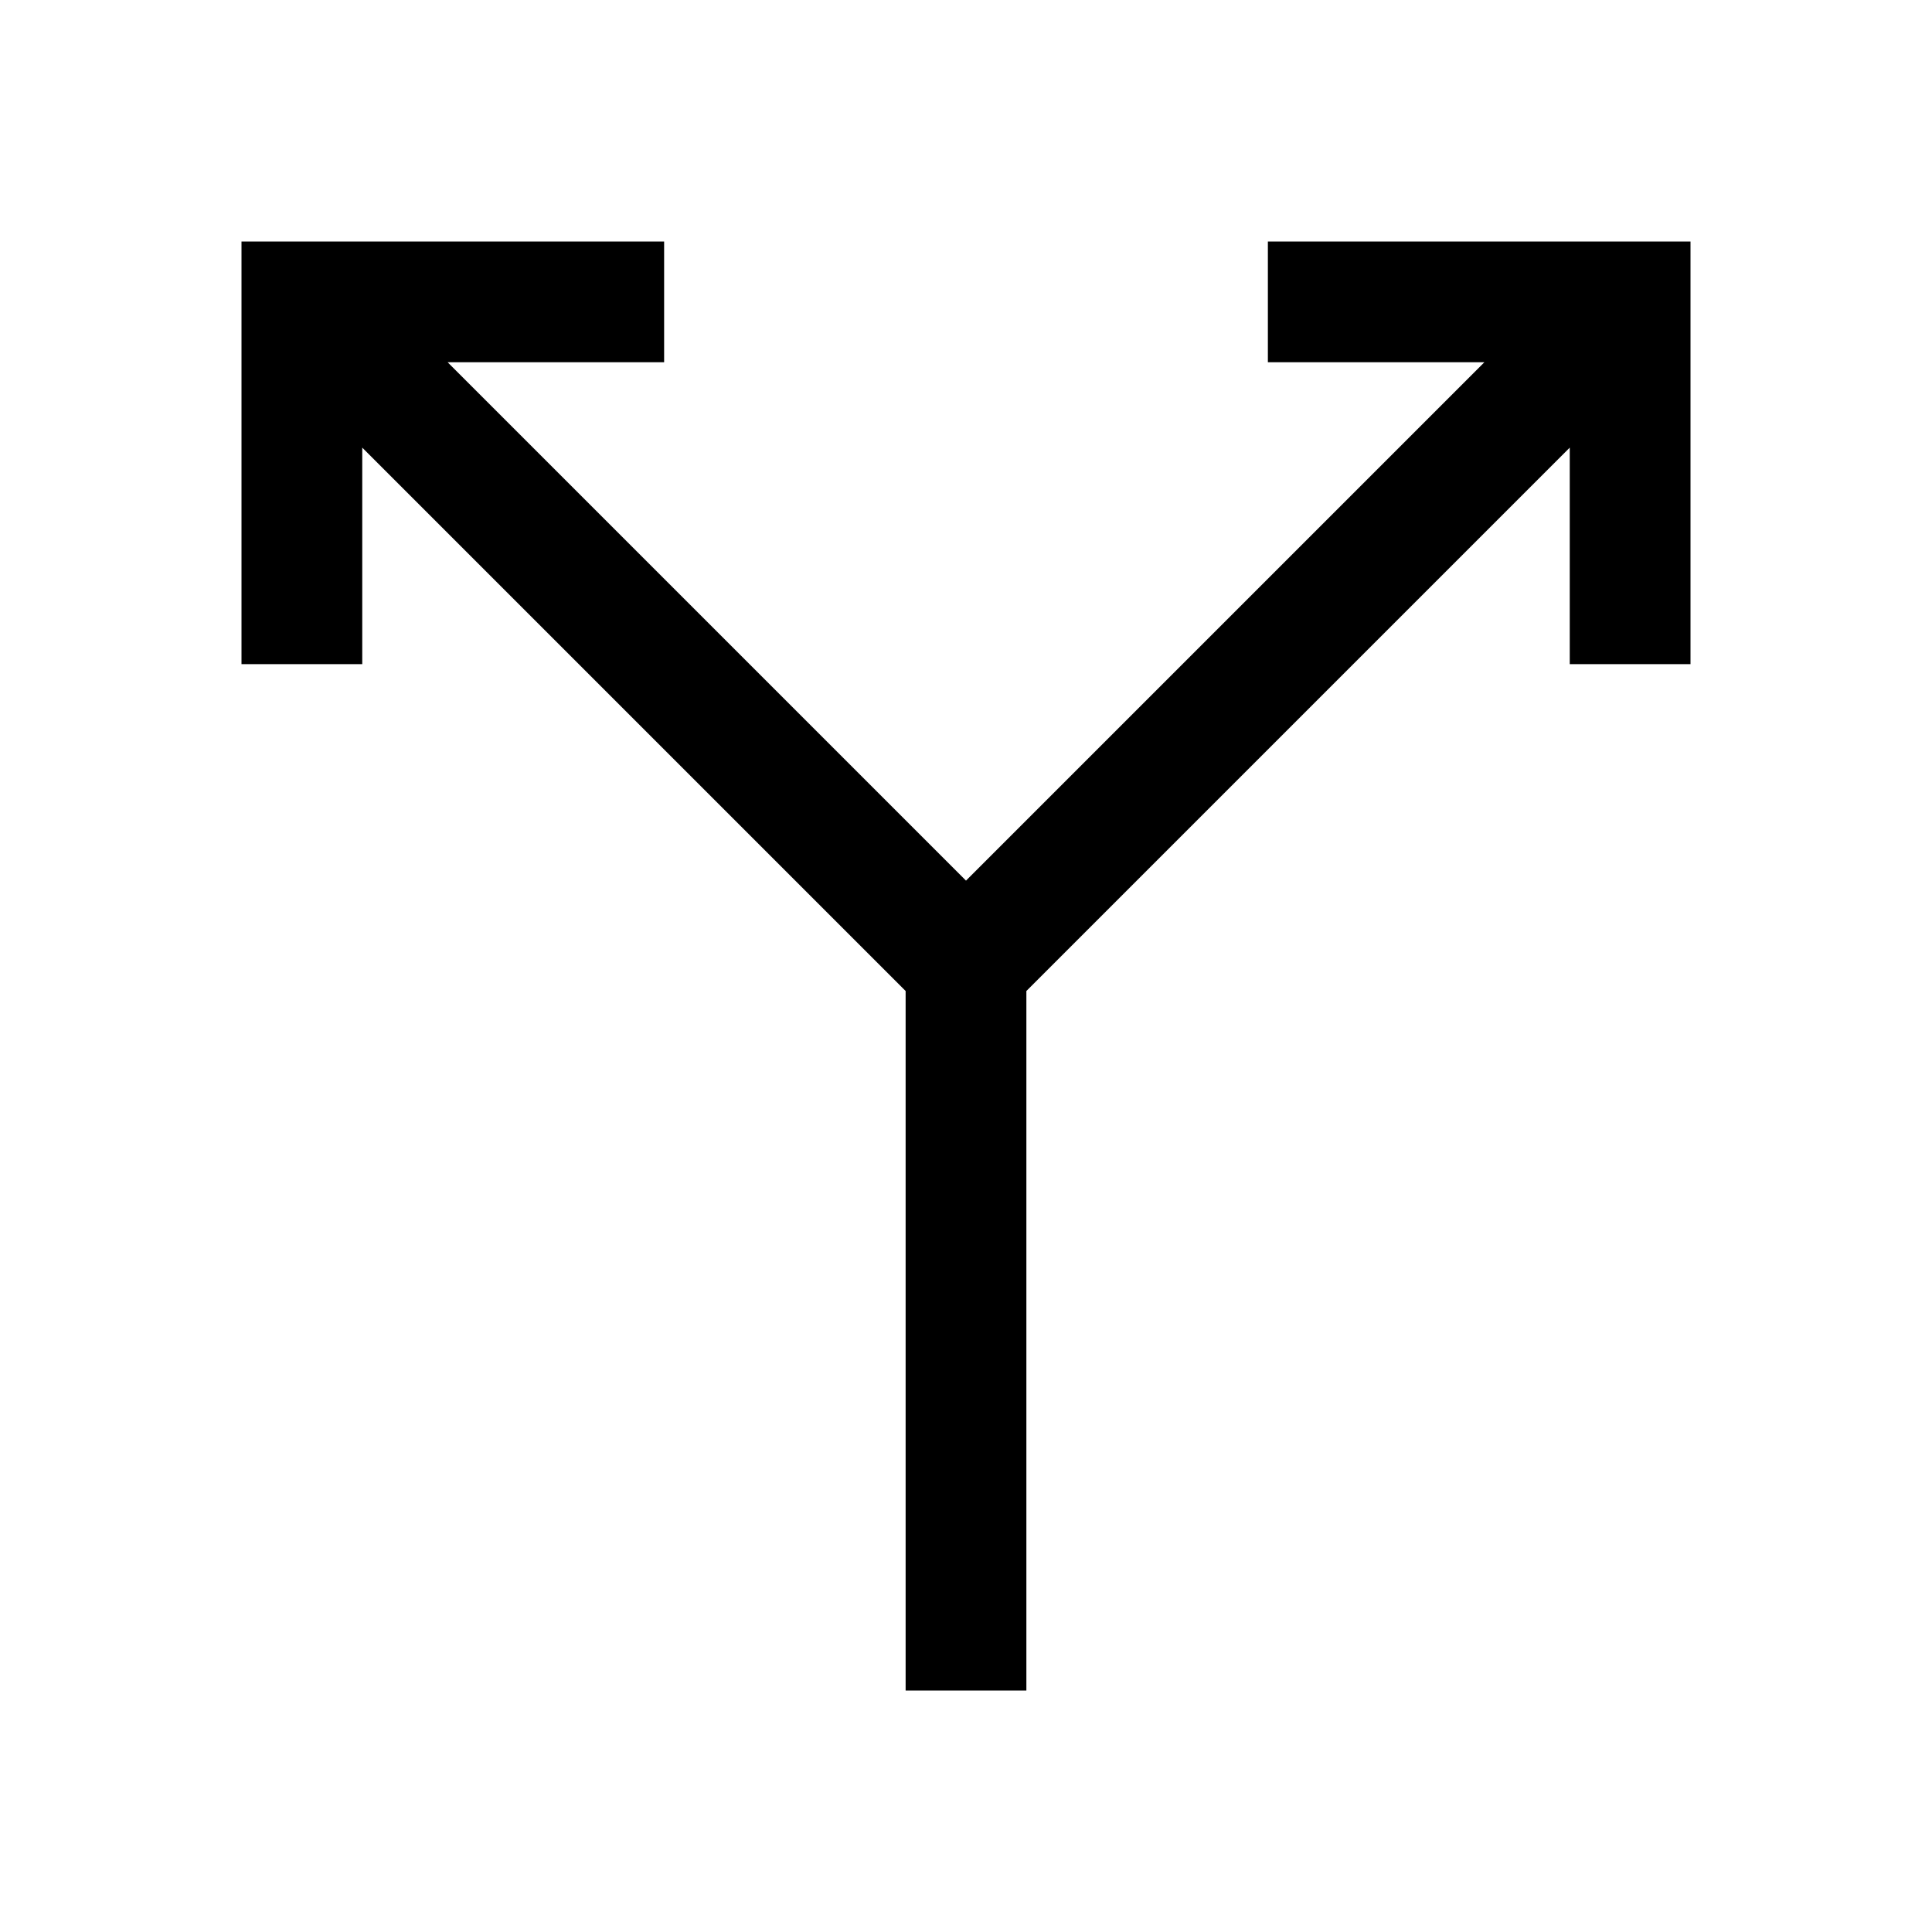
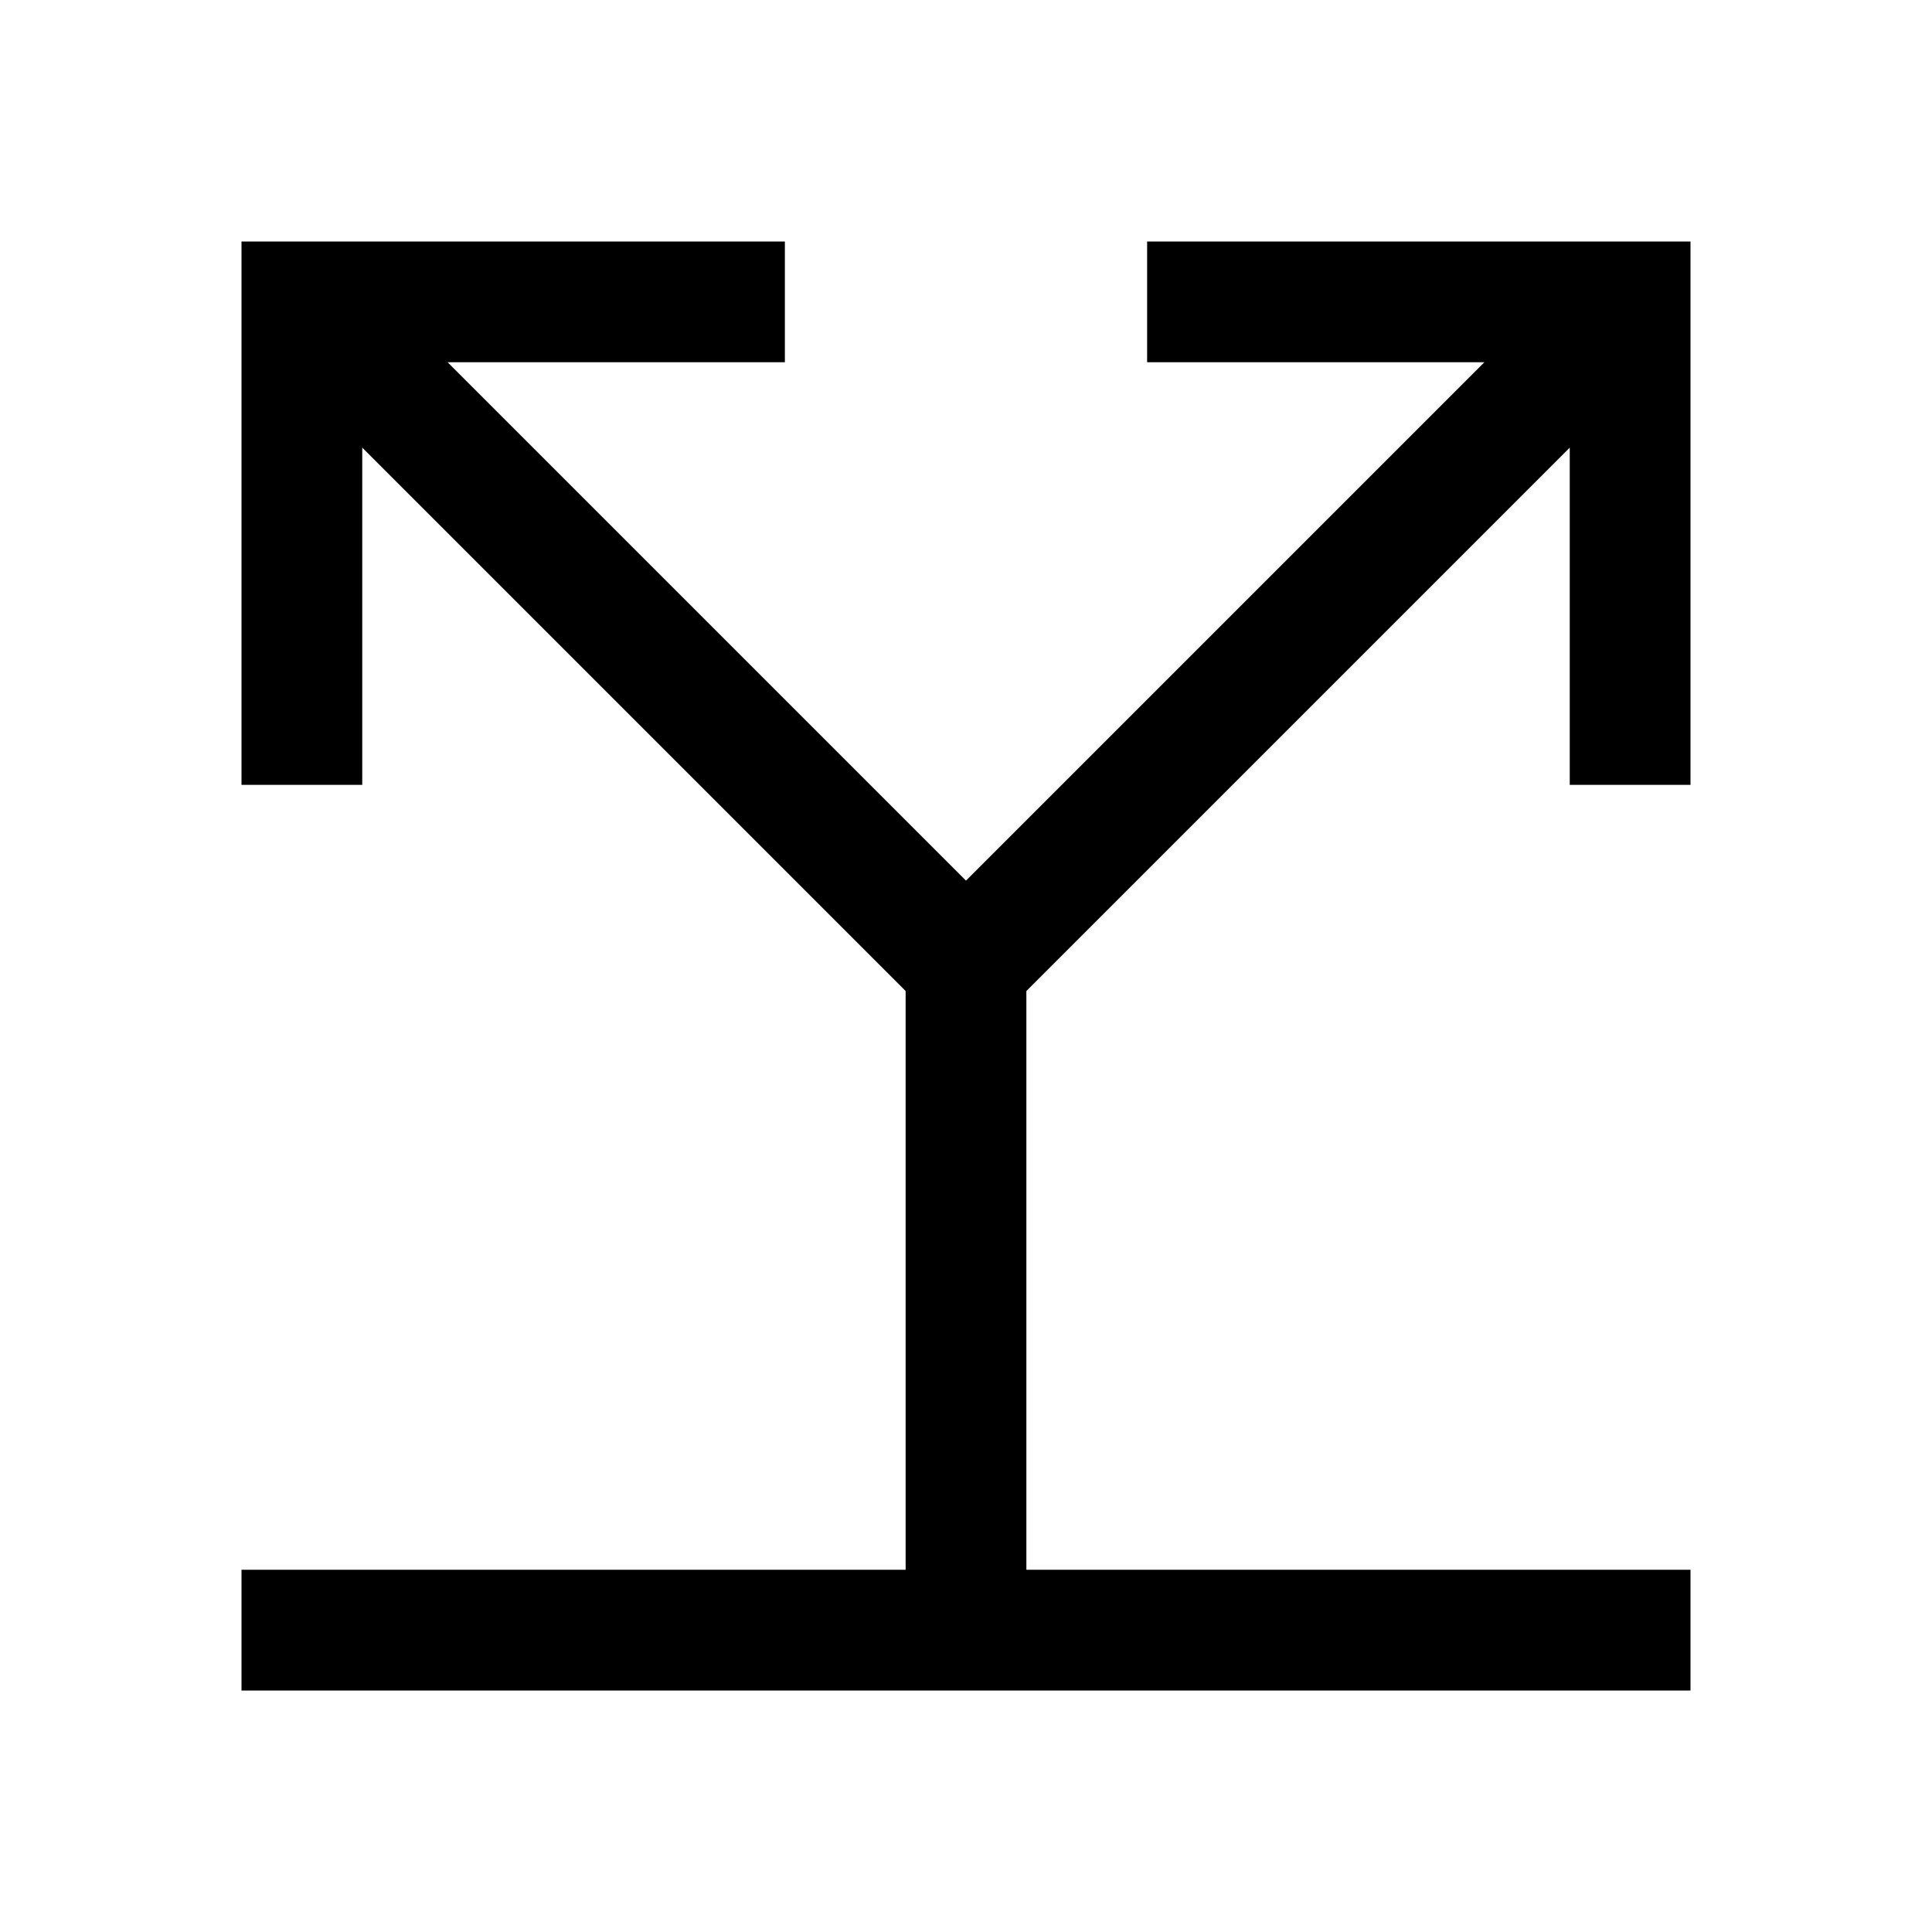
<svg xmlns="http://www.w3.org/2000/svg" id="icon" width="32" height="32" viewBox="0 0 32 32">
  <defs>
-     <style>.cls-1{fill:none;}</style>
+     <style>
+       .cls-1 {
+         fill: none;
+       }
+     </style>
  </defs>
-   <polygon points="21 4 21 6 24.586 6 16 14.586 7.414 6 11 6 11 4 4 4 4 11 6 11 6 7.414 15 16.414 15 28 17 28 17 16.414 26 7.414 26 11 28 11 28 4 21 4" />
+   <polygon points="28 13 28 4 19 4 19 6 24.586 6 16 14.586 7.414 6 13 6 13 4 4 4 4 13 6 13 6 7.414 15 16.414 15 26 4 26 4 28 28 28 28 26 17 26 17 16.414 26 7.414 26 13 28 13" />
  <rect id="_Transparent_Rectangle_" data-name="&lt;Transparent Rectangle&gt;" class="cls-1" width="32" height="32" />
</svg>
